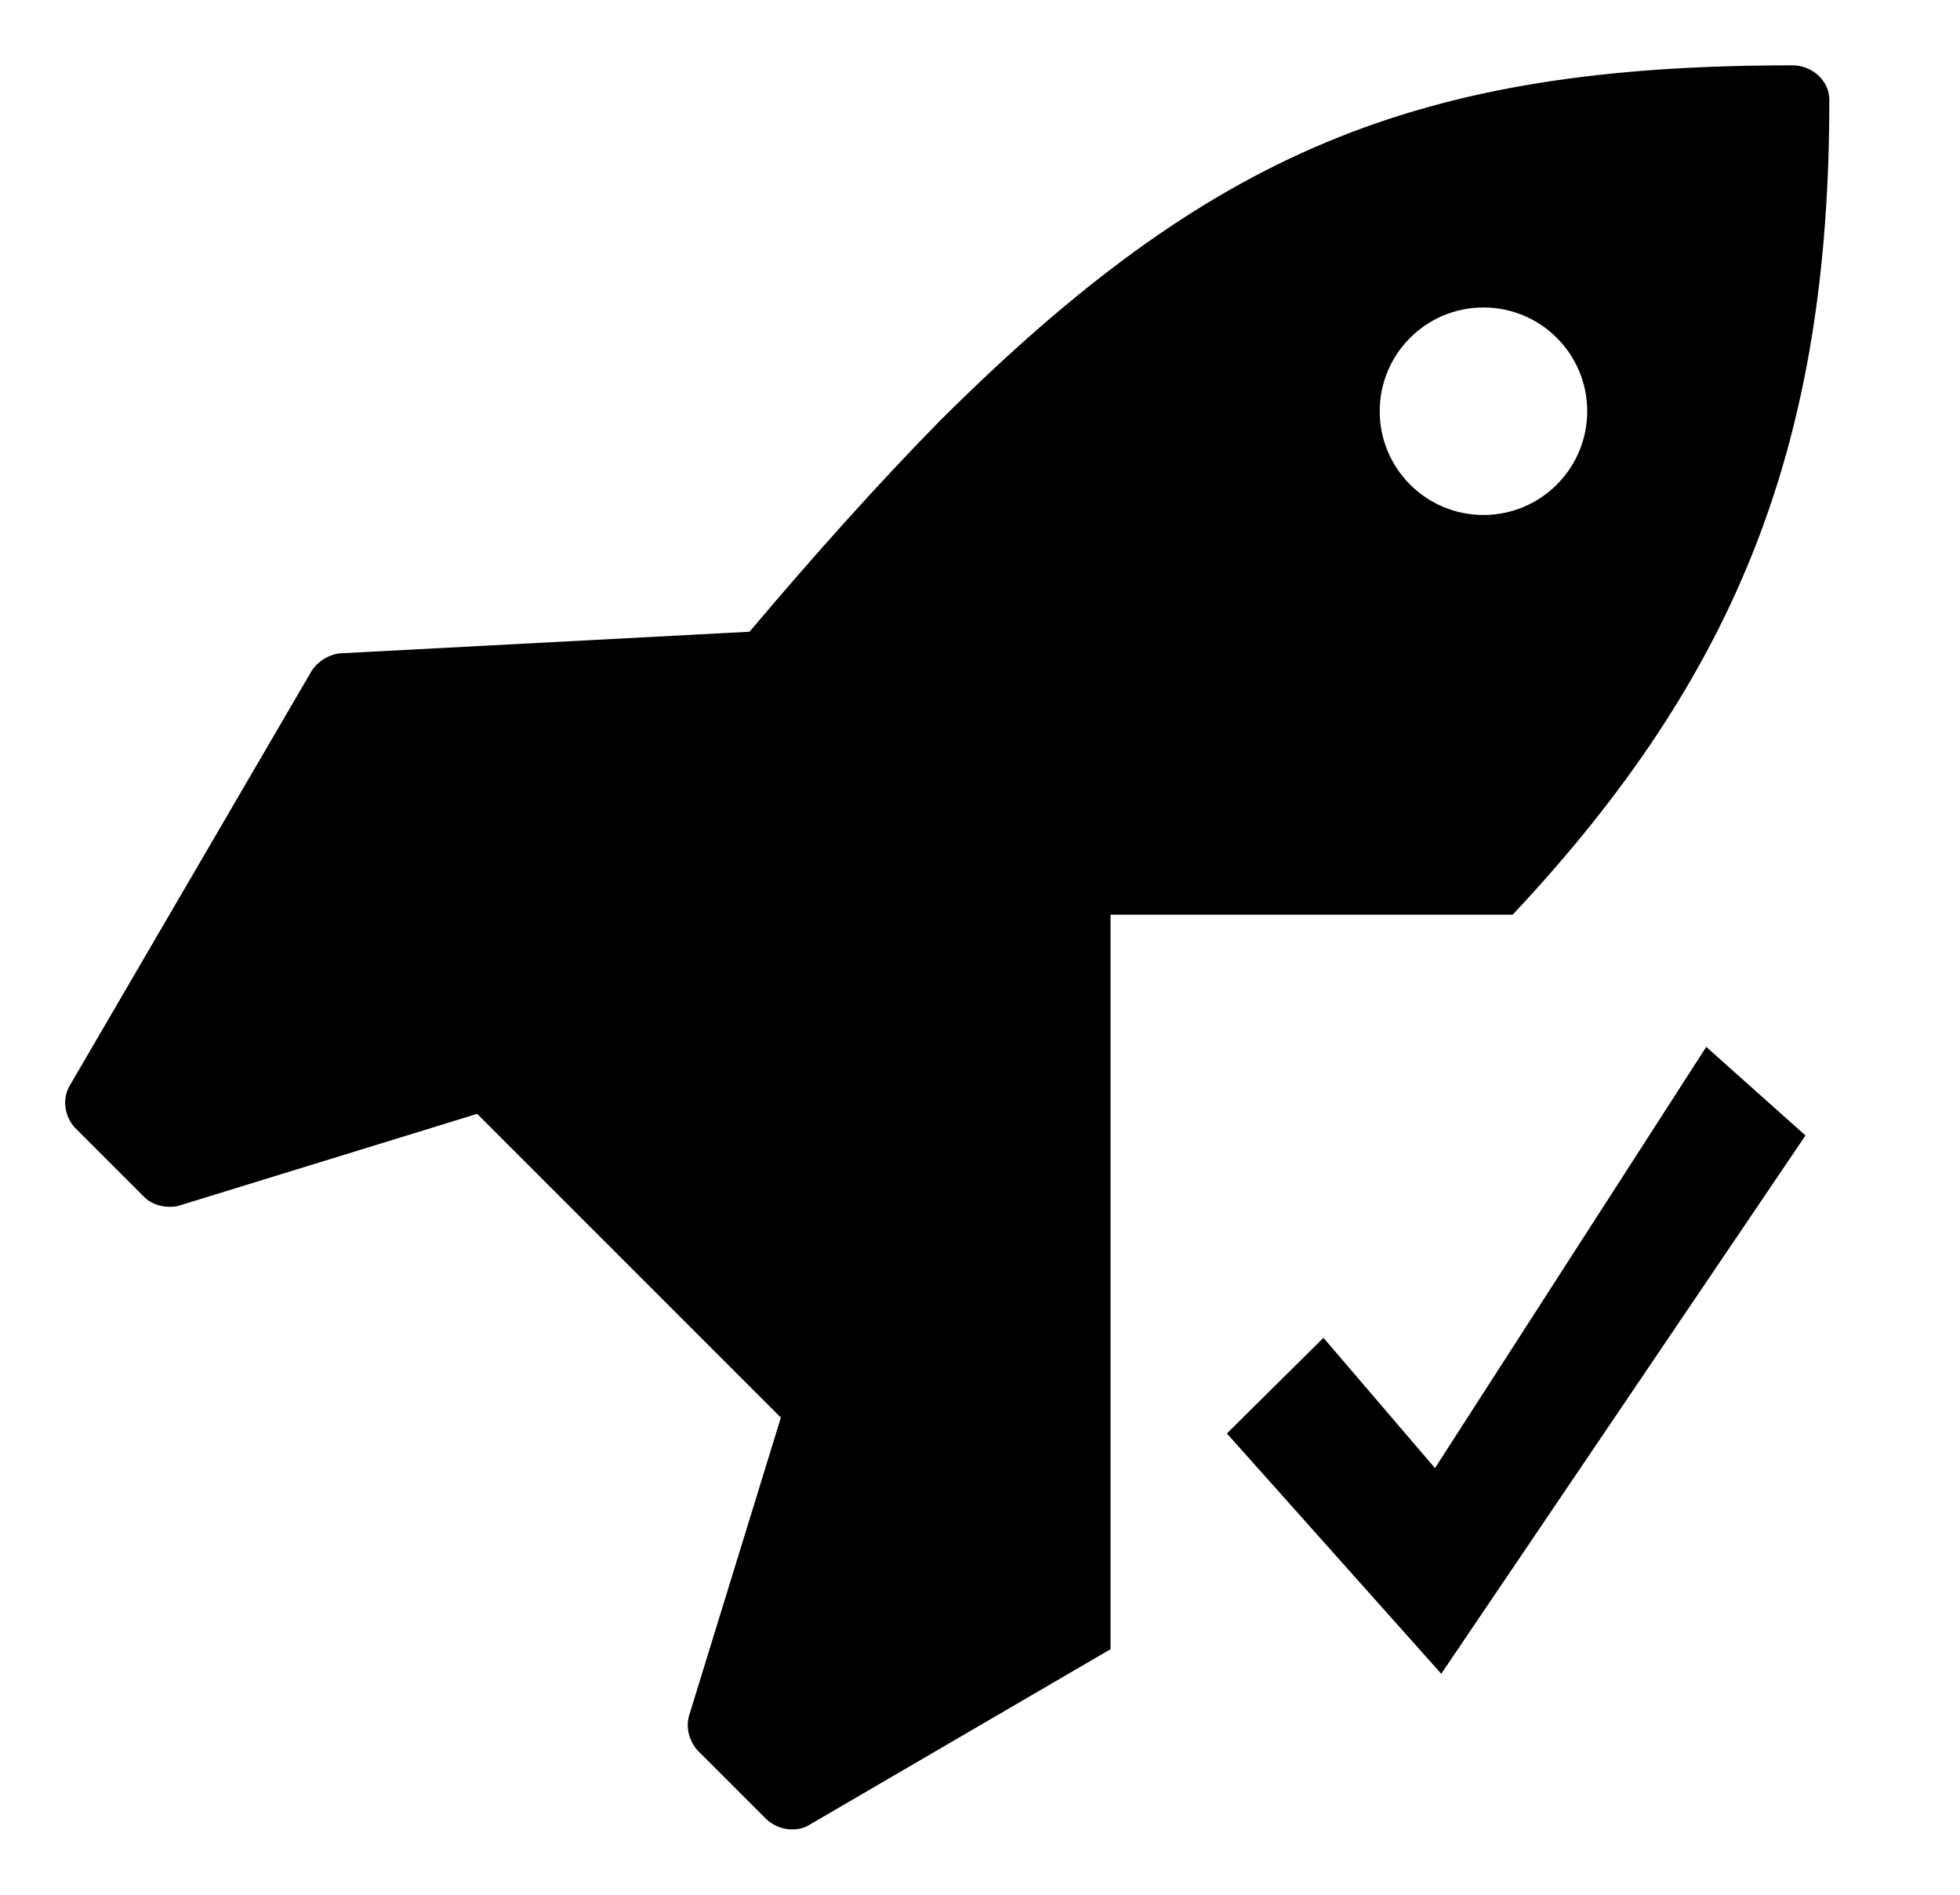
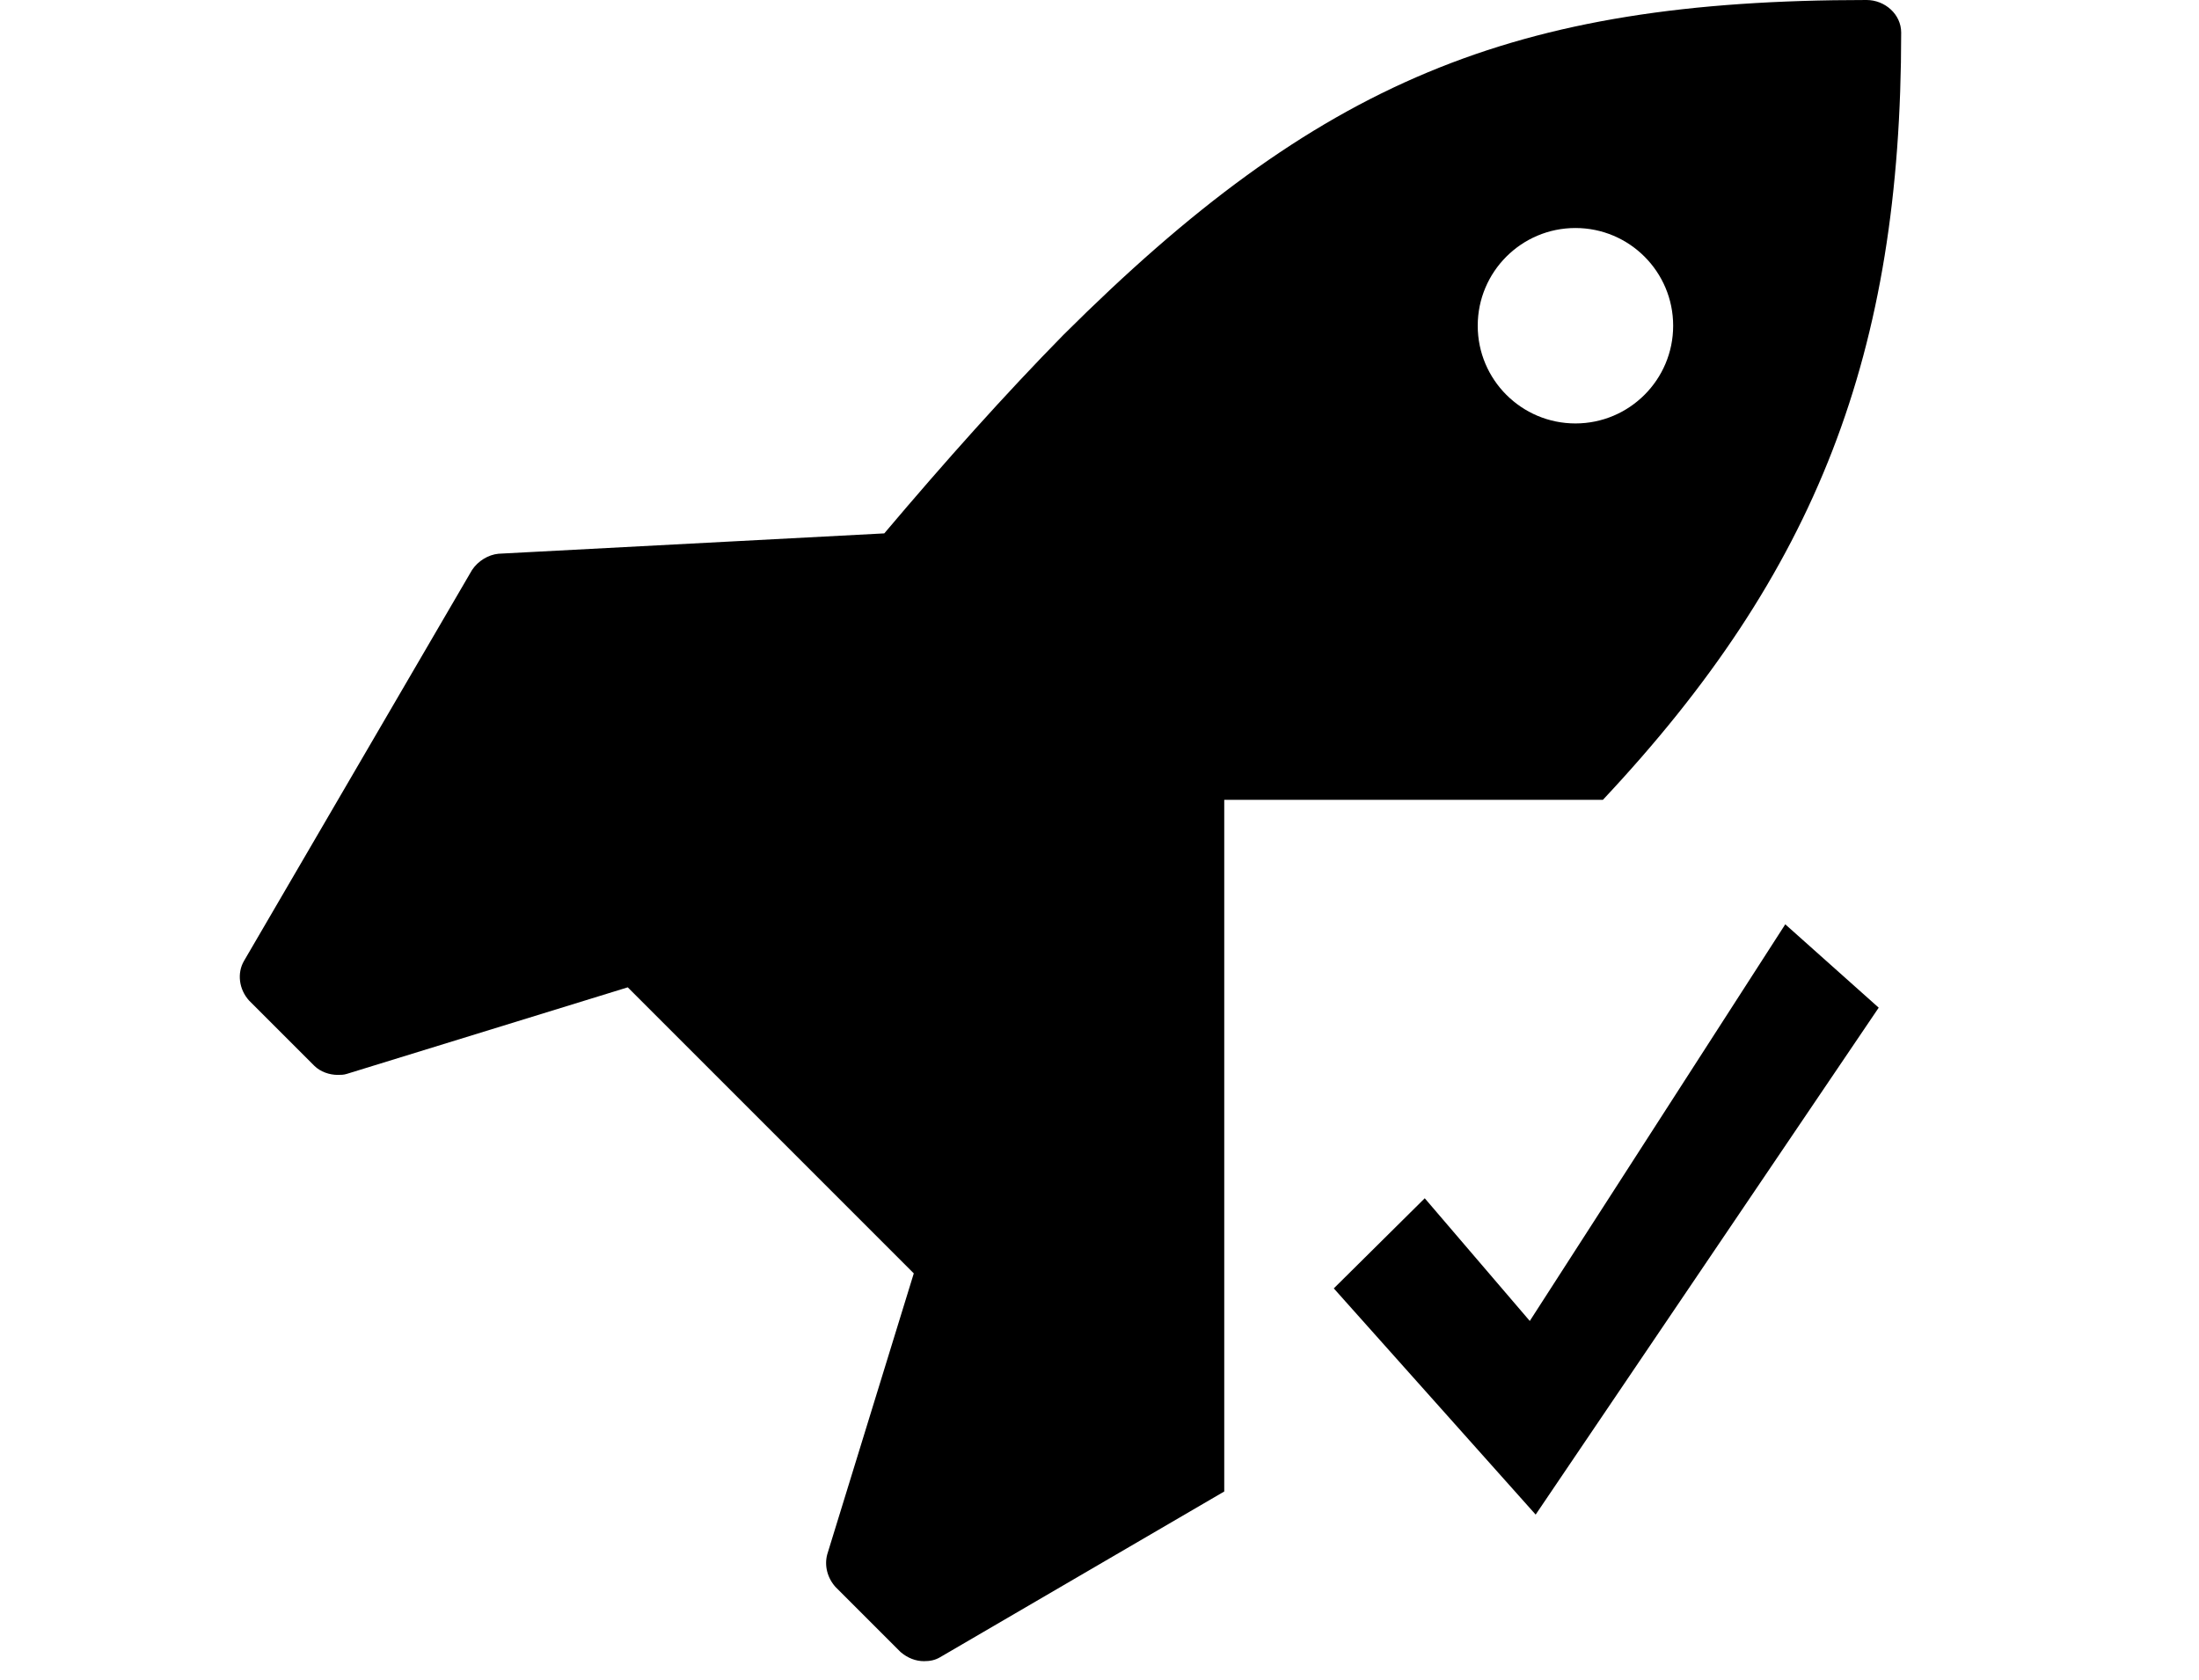
- <svg xmlns="http://www.w3.org/2000/svg" width="30px" height="29px" viewBox="0 0 30 29" version="1.1">
+ <svg xmlns="http://www.w3.org/2000/svg" width="55px" height="42px" viewBox="0 0 55 42" version="1.1">
  <defs />
  <g id="Random" stroke="none" stroke-width="1" fill="none" fill-rule="evenodd">
    <g id="Jobs" fill="#000000">
-       <path d="M24.294,6.294 C24.294,7.171 23.583,7.882 22.706,7.882 C21.829,7.882 21.118,7.171 21.118,6.294 C21.118,5.417 21.829,4.706 22.706,4.706 C23.583,4.706 24.294,5.417 24.294,6.294 L24.294,6.294 Z M16.998,25.242 L12.382,27.934 C12.3,27.983 12.217,28 12.118,28 C11.985,28 11.853,27.95 11.737,27.851 L10.678,26.792 C10.546,26.643 10.496,26.445 10.546,26.263 L11.952,21.697 L7.303,17.048 L2.737,18.454 C2.687,18.471 2.638,18.471 2.588,18.471 C2.456,18.471 2.307,18.421 2.208,18.322 L1.149,17.263 C0.983,17.081 0.95,16.816 1.066,16.618 L4.772,10.265 C4.871,10.116 5.037,10.017 5.202,10 L11.472,9.669 C12.465,8.494 13.441,7.403 14.384,6.443 C18.52,2.324 21.68,1 27.437,1 C27.735,1 28,1.232 28,1.529 C28,6.735 26.633,10.291 23.153,14 L16.998,14 L16.998,25.242 Z" id="Type-something-2" />
-       <path d="M27.635,17.379 L22.06,25.618 L18.779,21.94 L20.257,20.476 L21.964,22.47 L26.116,16.023 L27.635,17.379 Z" id="✓" />
+       <path d="M41.848,8.147 C41.848,9.496 40.753,10.591 39.404,10.591 C38.054,10.591 36.96,9.496 36.96,8.147 C36.96,6.798 38.054,5.703 39.404,5.703 C40.753,5.703 41.848,6.798 41.848,8.147 L41.848,8.147 Z M30.62,37.305 L23.517,41.448 C23.39,41.524 23.263,41.549 23.11,41.549 C22.906,41.549 22.703,41.473 22.524,41.32 L20.895,39.691 C20.691,39.462 20.615,39.156 20.691,38.876 L22.855,31.85 L15.701,24.695 L8.674,26.86 C8.598,26.885 8.522,26.885 8.445,26.885 C8.242,26.885 8.013,26.809 7.86,26.656 L6.23,25.026 C5.976,24.746 5.925,24.339 6.103,24.034 L11.806,14.257 C11.959,14.028 12.213,13.875 12.468,13.85 L22.117,13.341 C23.645,11.533 25.147,9.853 26.598,8.376 C32.963,2.037 37.825,-1.31130219e-05 46.685,-1.31130219e-05 C47.143,-1.31130219e-05 47.551,0.356 47.551,0.815 C47.551,8.825 45.447,14.297 40.091,20.005 L30.62,20.005 L30.62,37.305 Z" id="Type-something-2" />
+       <path d="M46.989,25.204 L38.409,37.883 L33.36,32.225 L35.635,29.971 L38.262,33.04 L44.652,23.119 L46.989,25.204 Z" id="✓" />
    </g>
  </g>
</svg>
